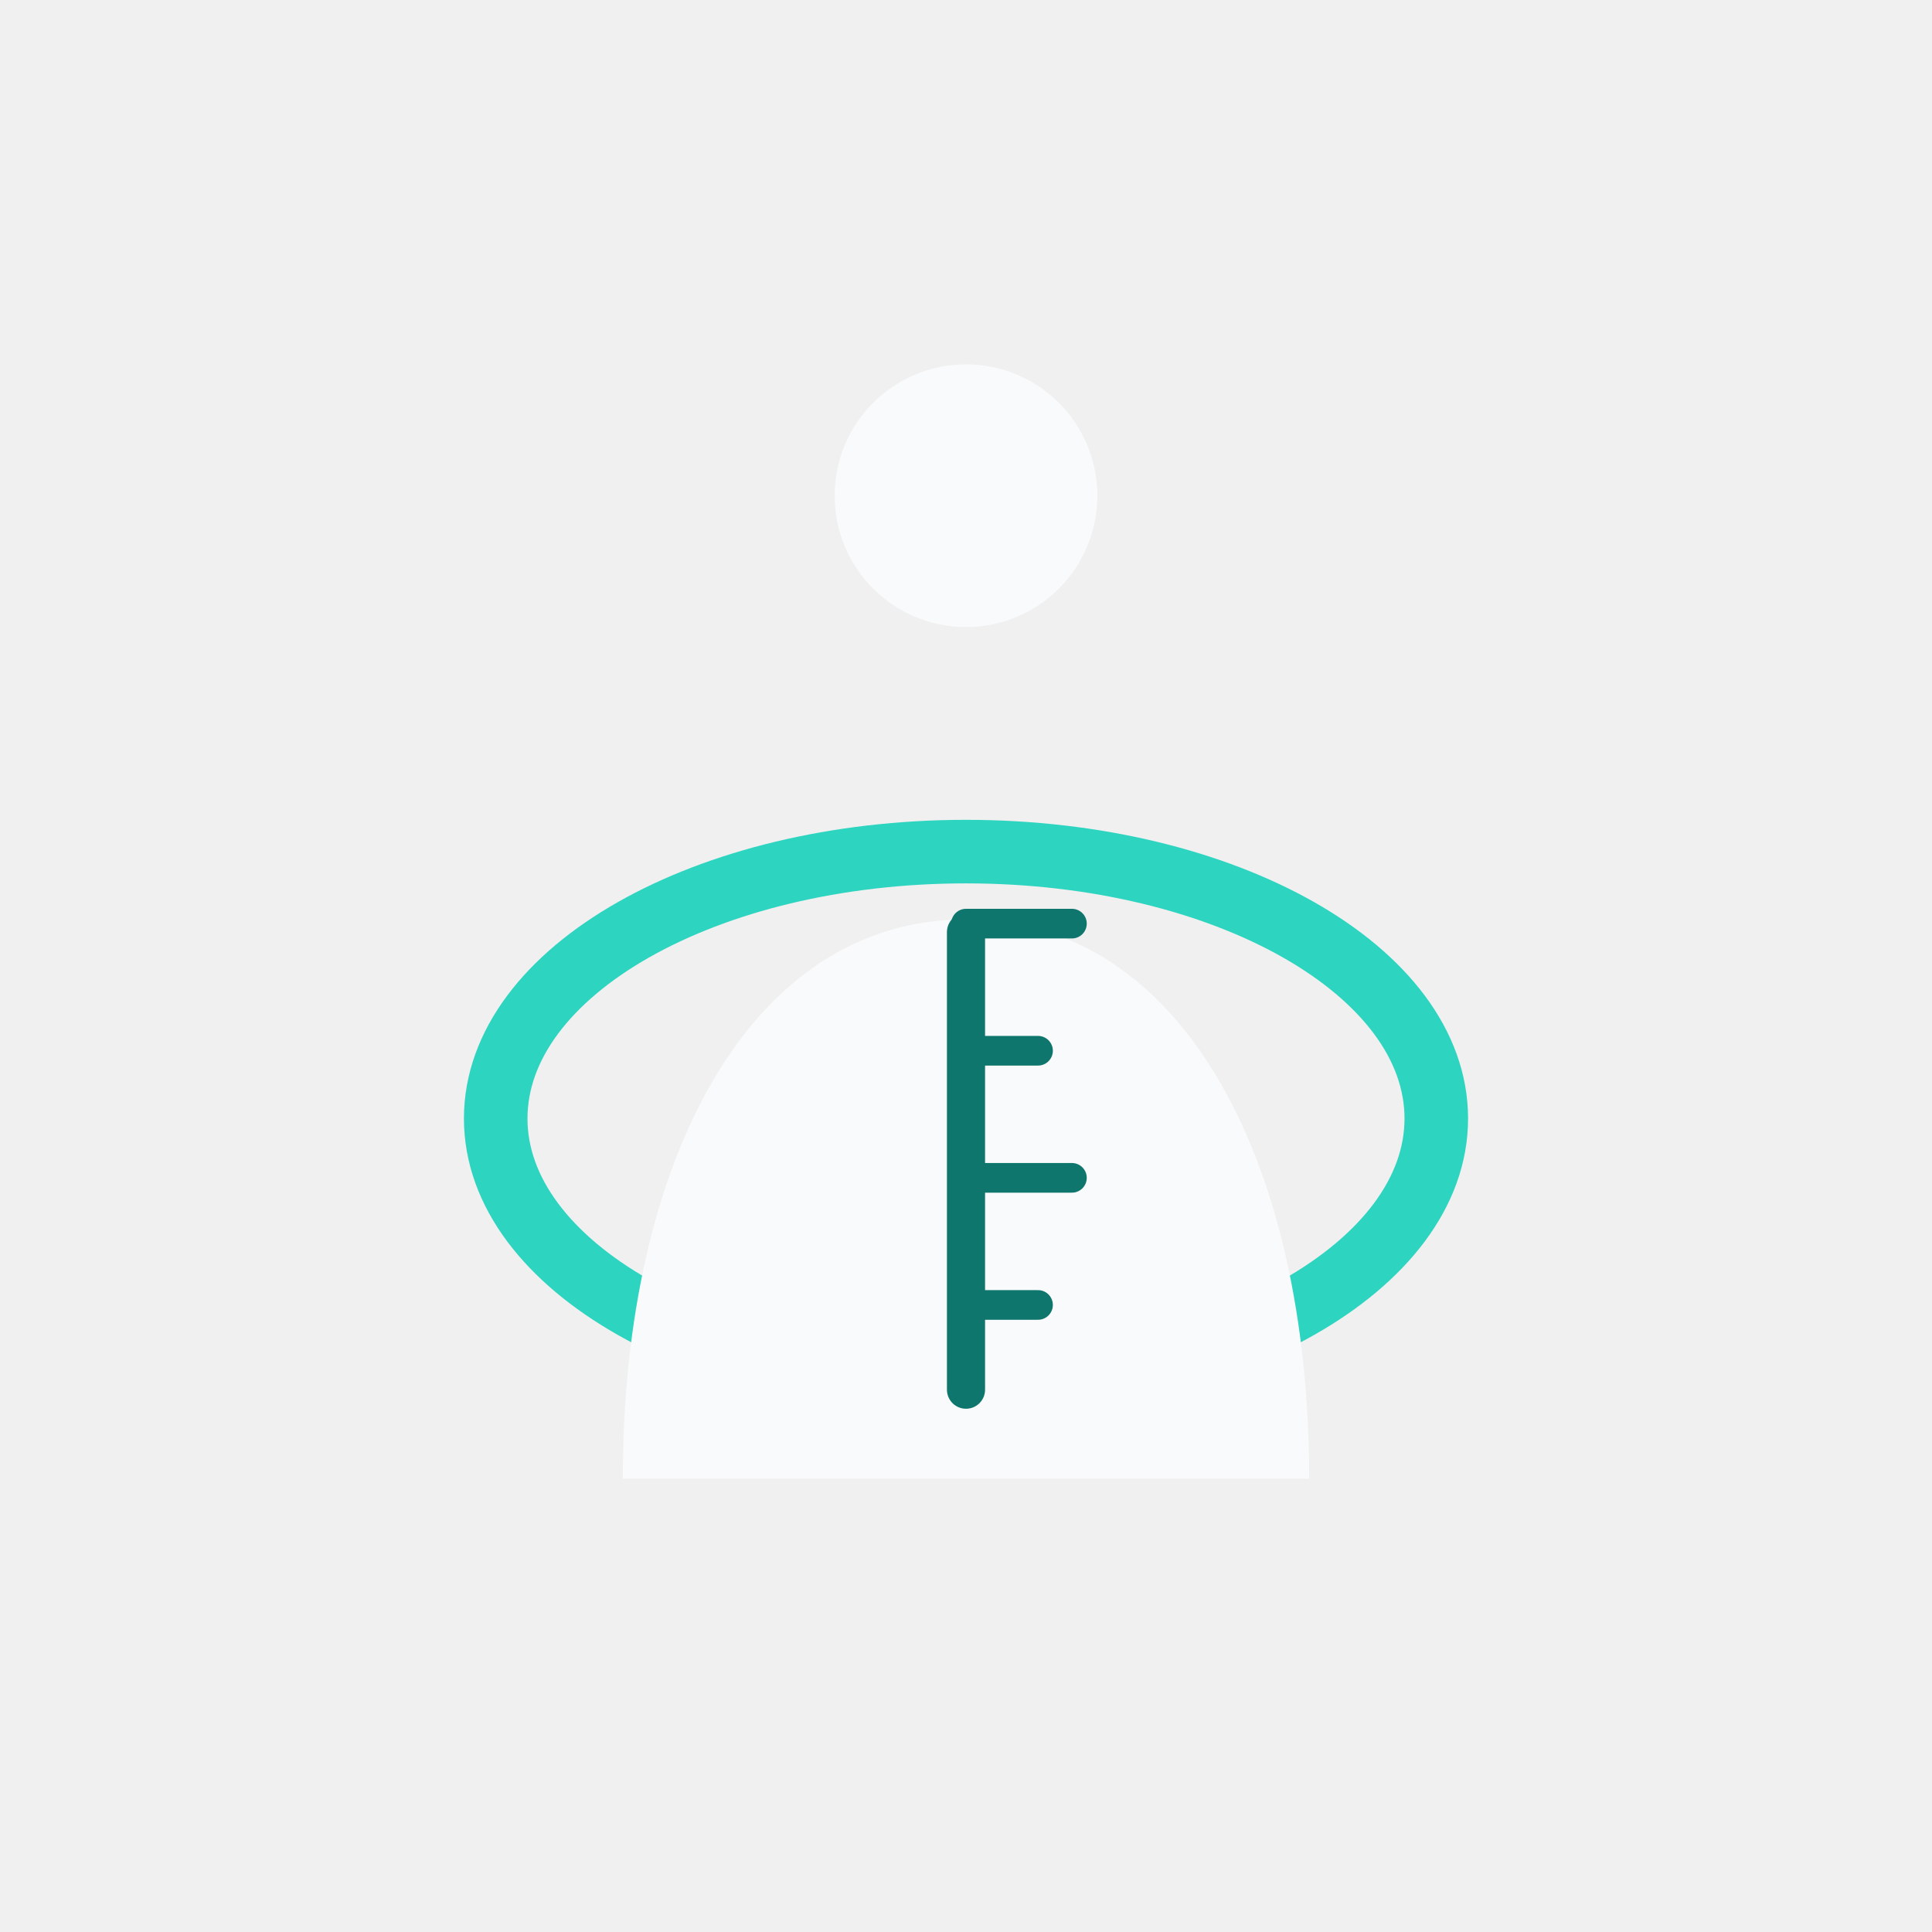
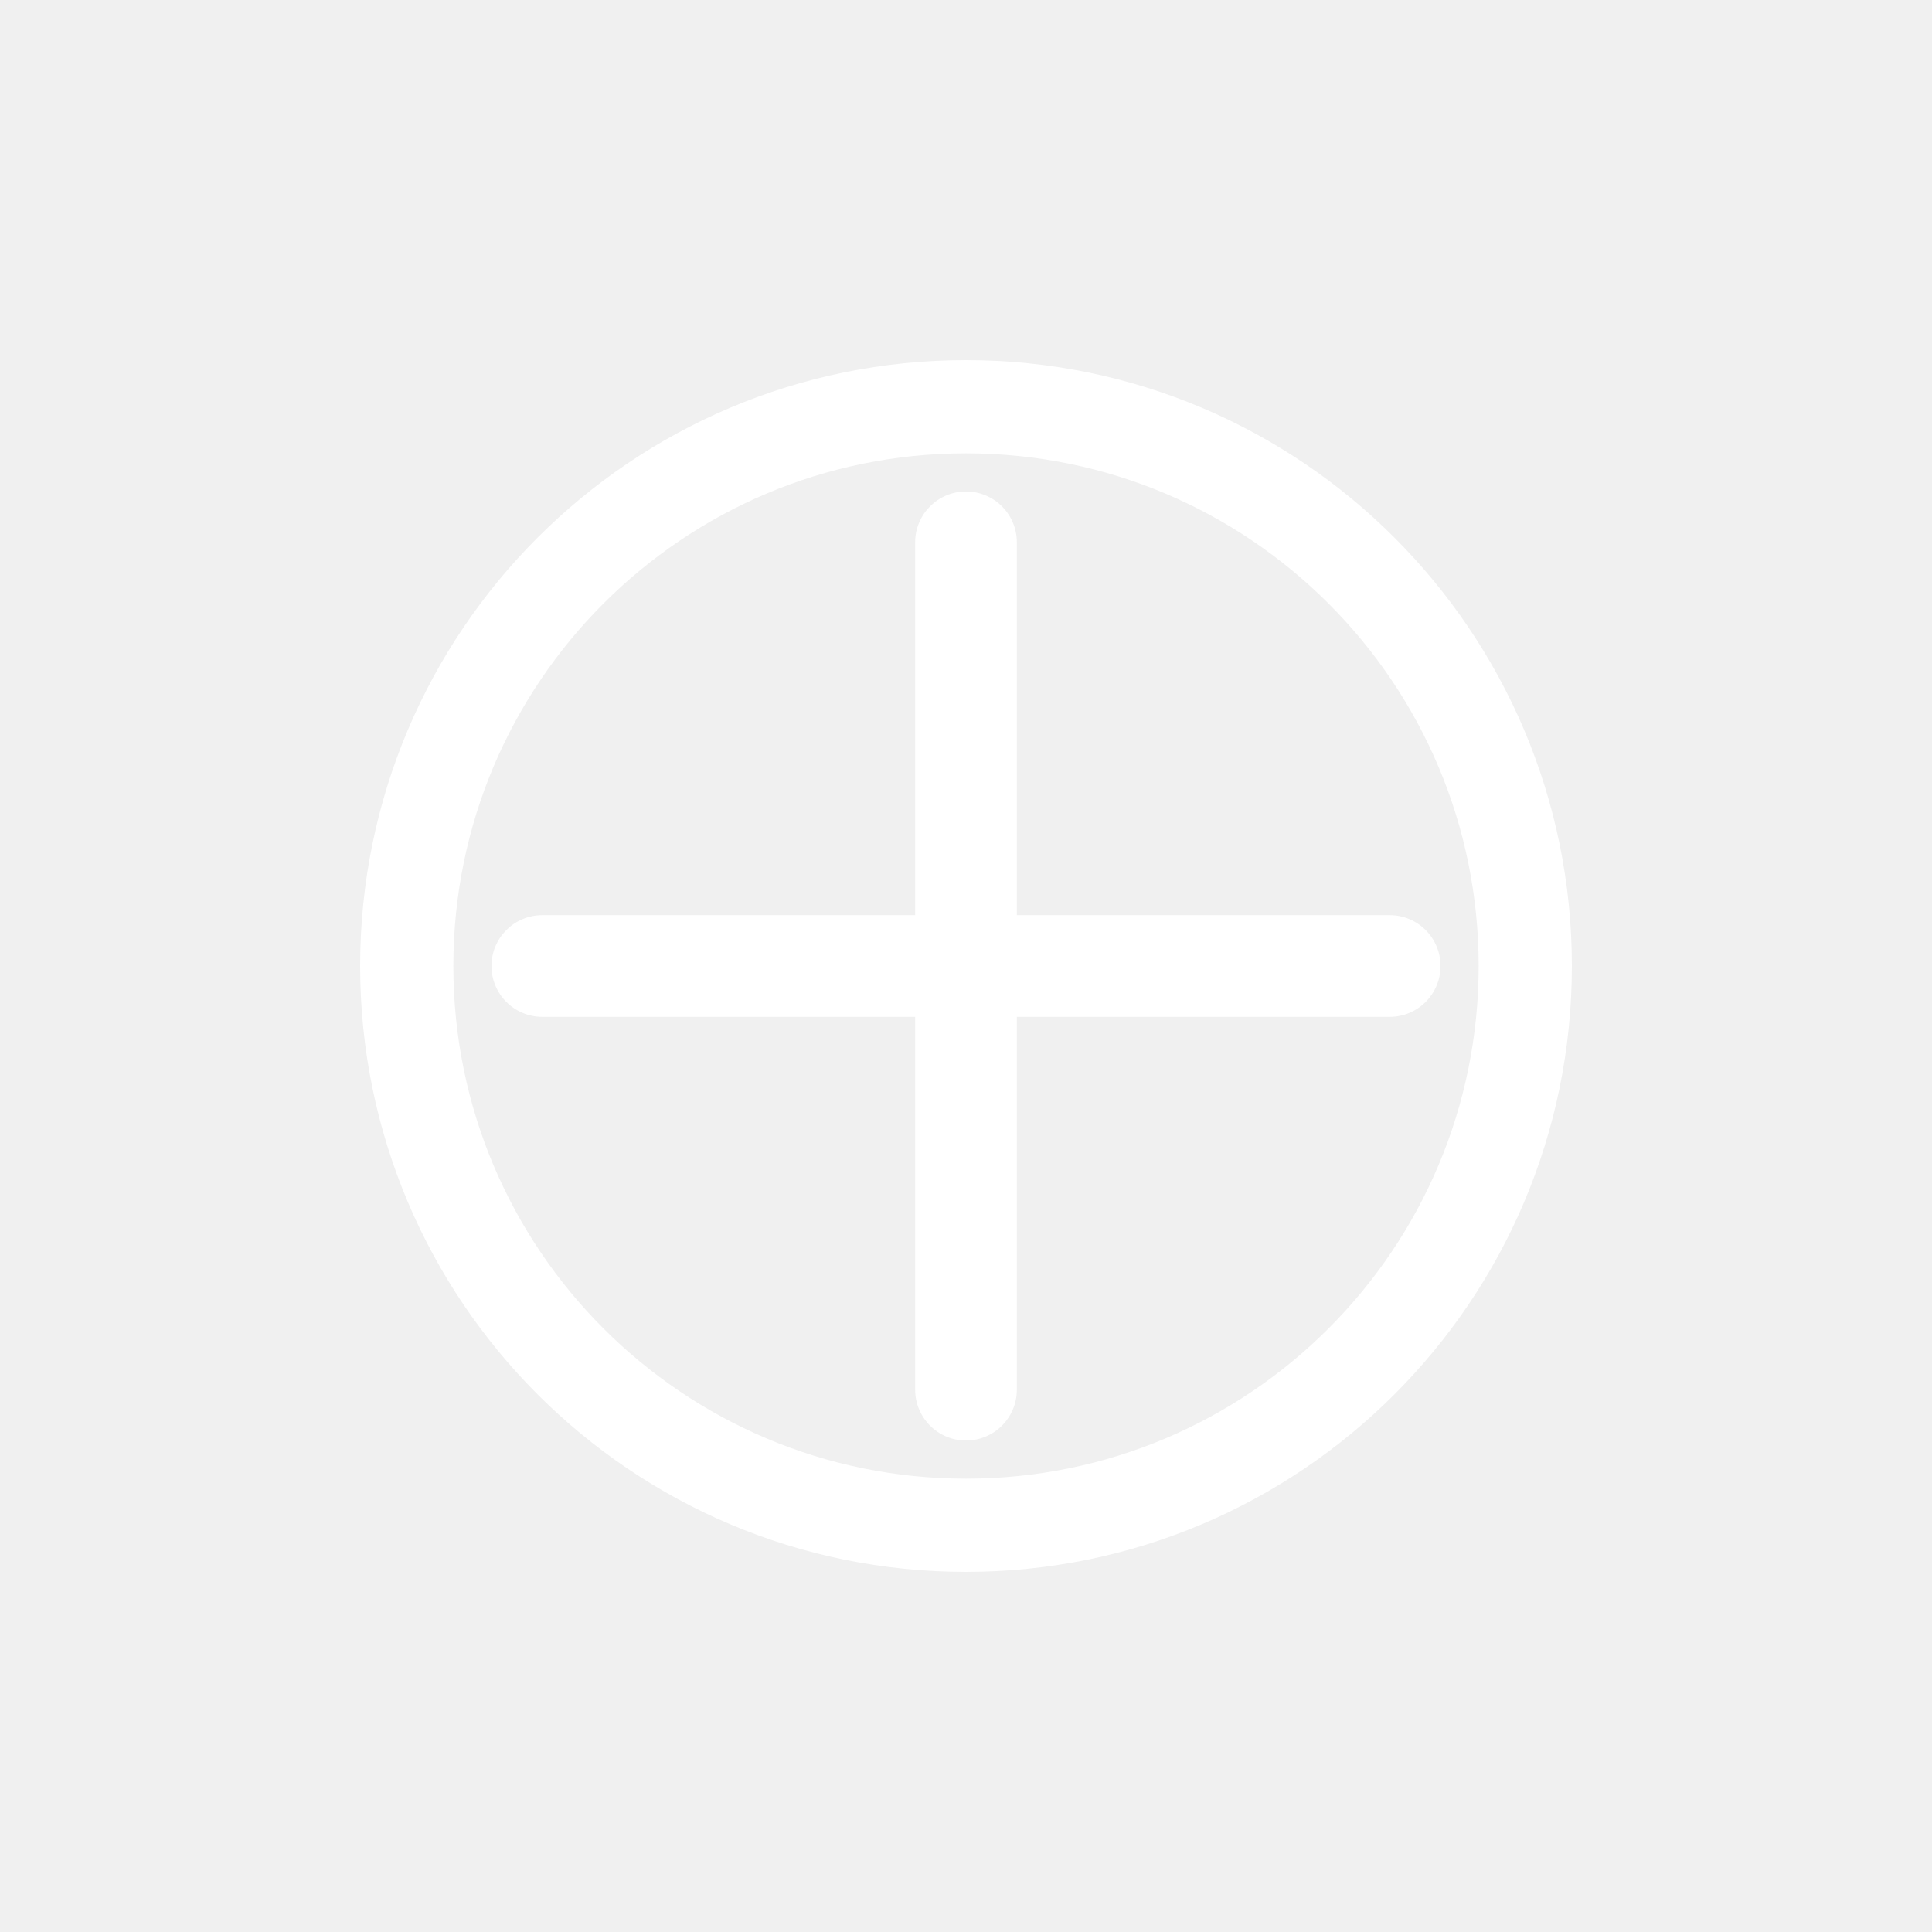
<svg xmlns="http://www.w3.org/2000/svg" width="456" height="456" viewBox="0 0 456 456" version="1.1">
-   <ellipse cx="228" cy="264" rx="111" ry="63" fill="none" stroke="#2DD4BF" stroke-width="15" />
-   <circle cx="228" cy="117" r="31" fill="#F9FAFB" />
-   <path d="M147 349c0-75 30-132 81-132s81 57 81 132H147Z" fill="#F9FAFB" />
-   <path d="M228 220v108" fill="none" stroke="#0F766E" stroke-width="9" stroke-linecap="round" />
-   <path d="M228 218h25M228 248h17M228 278h25M228 308h17" fill="none" stroke="#0F766E" stroke-width="7" stroke-linecap="round" />
+   <circle cx="228" cy="228" r="132" fill="none" stroke="#FFFFFF" stroke-width="22" />
+   <rect x="216" y="116" width="24" height="224" rx="12" fill="#FFFFFF" />
+   <rect x="116" y="216" width="112" height="24" rx="12" fill="#FFFFFF" />
+   <rect x="228" y="216" width="112" height="24" rx="12" fill="#FFFFFF" />
</svg>
